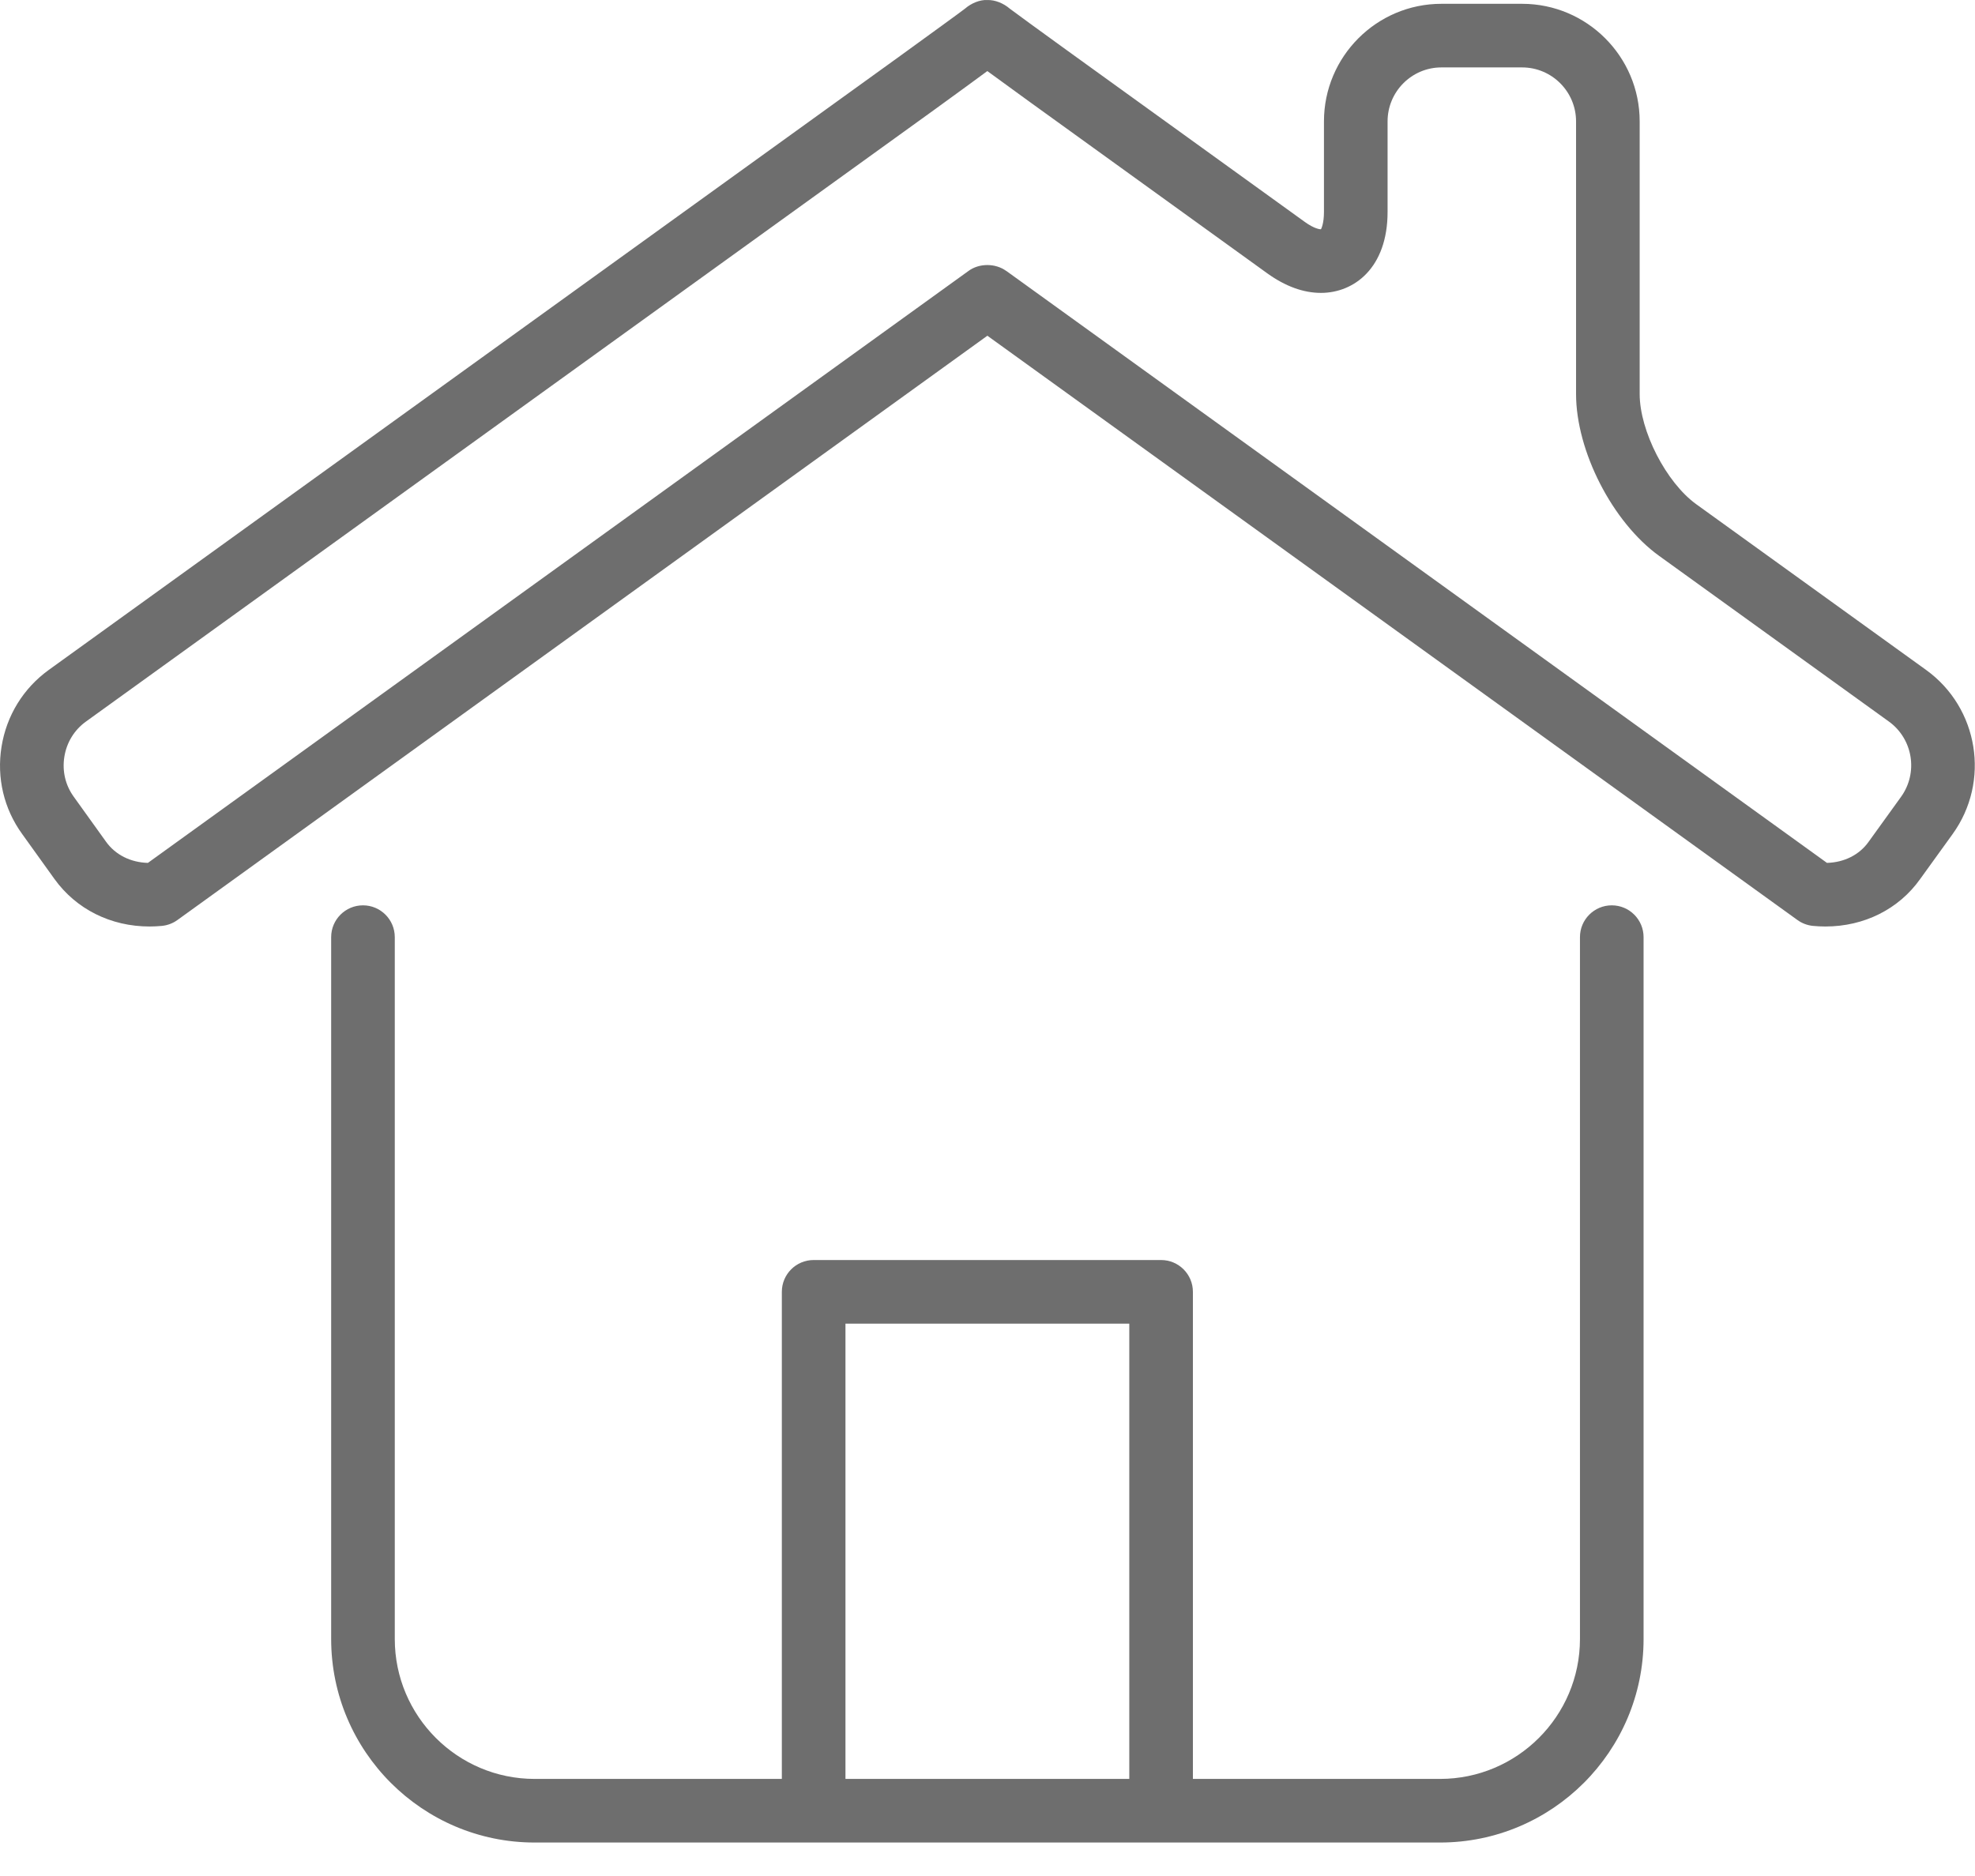
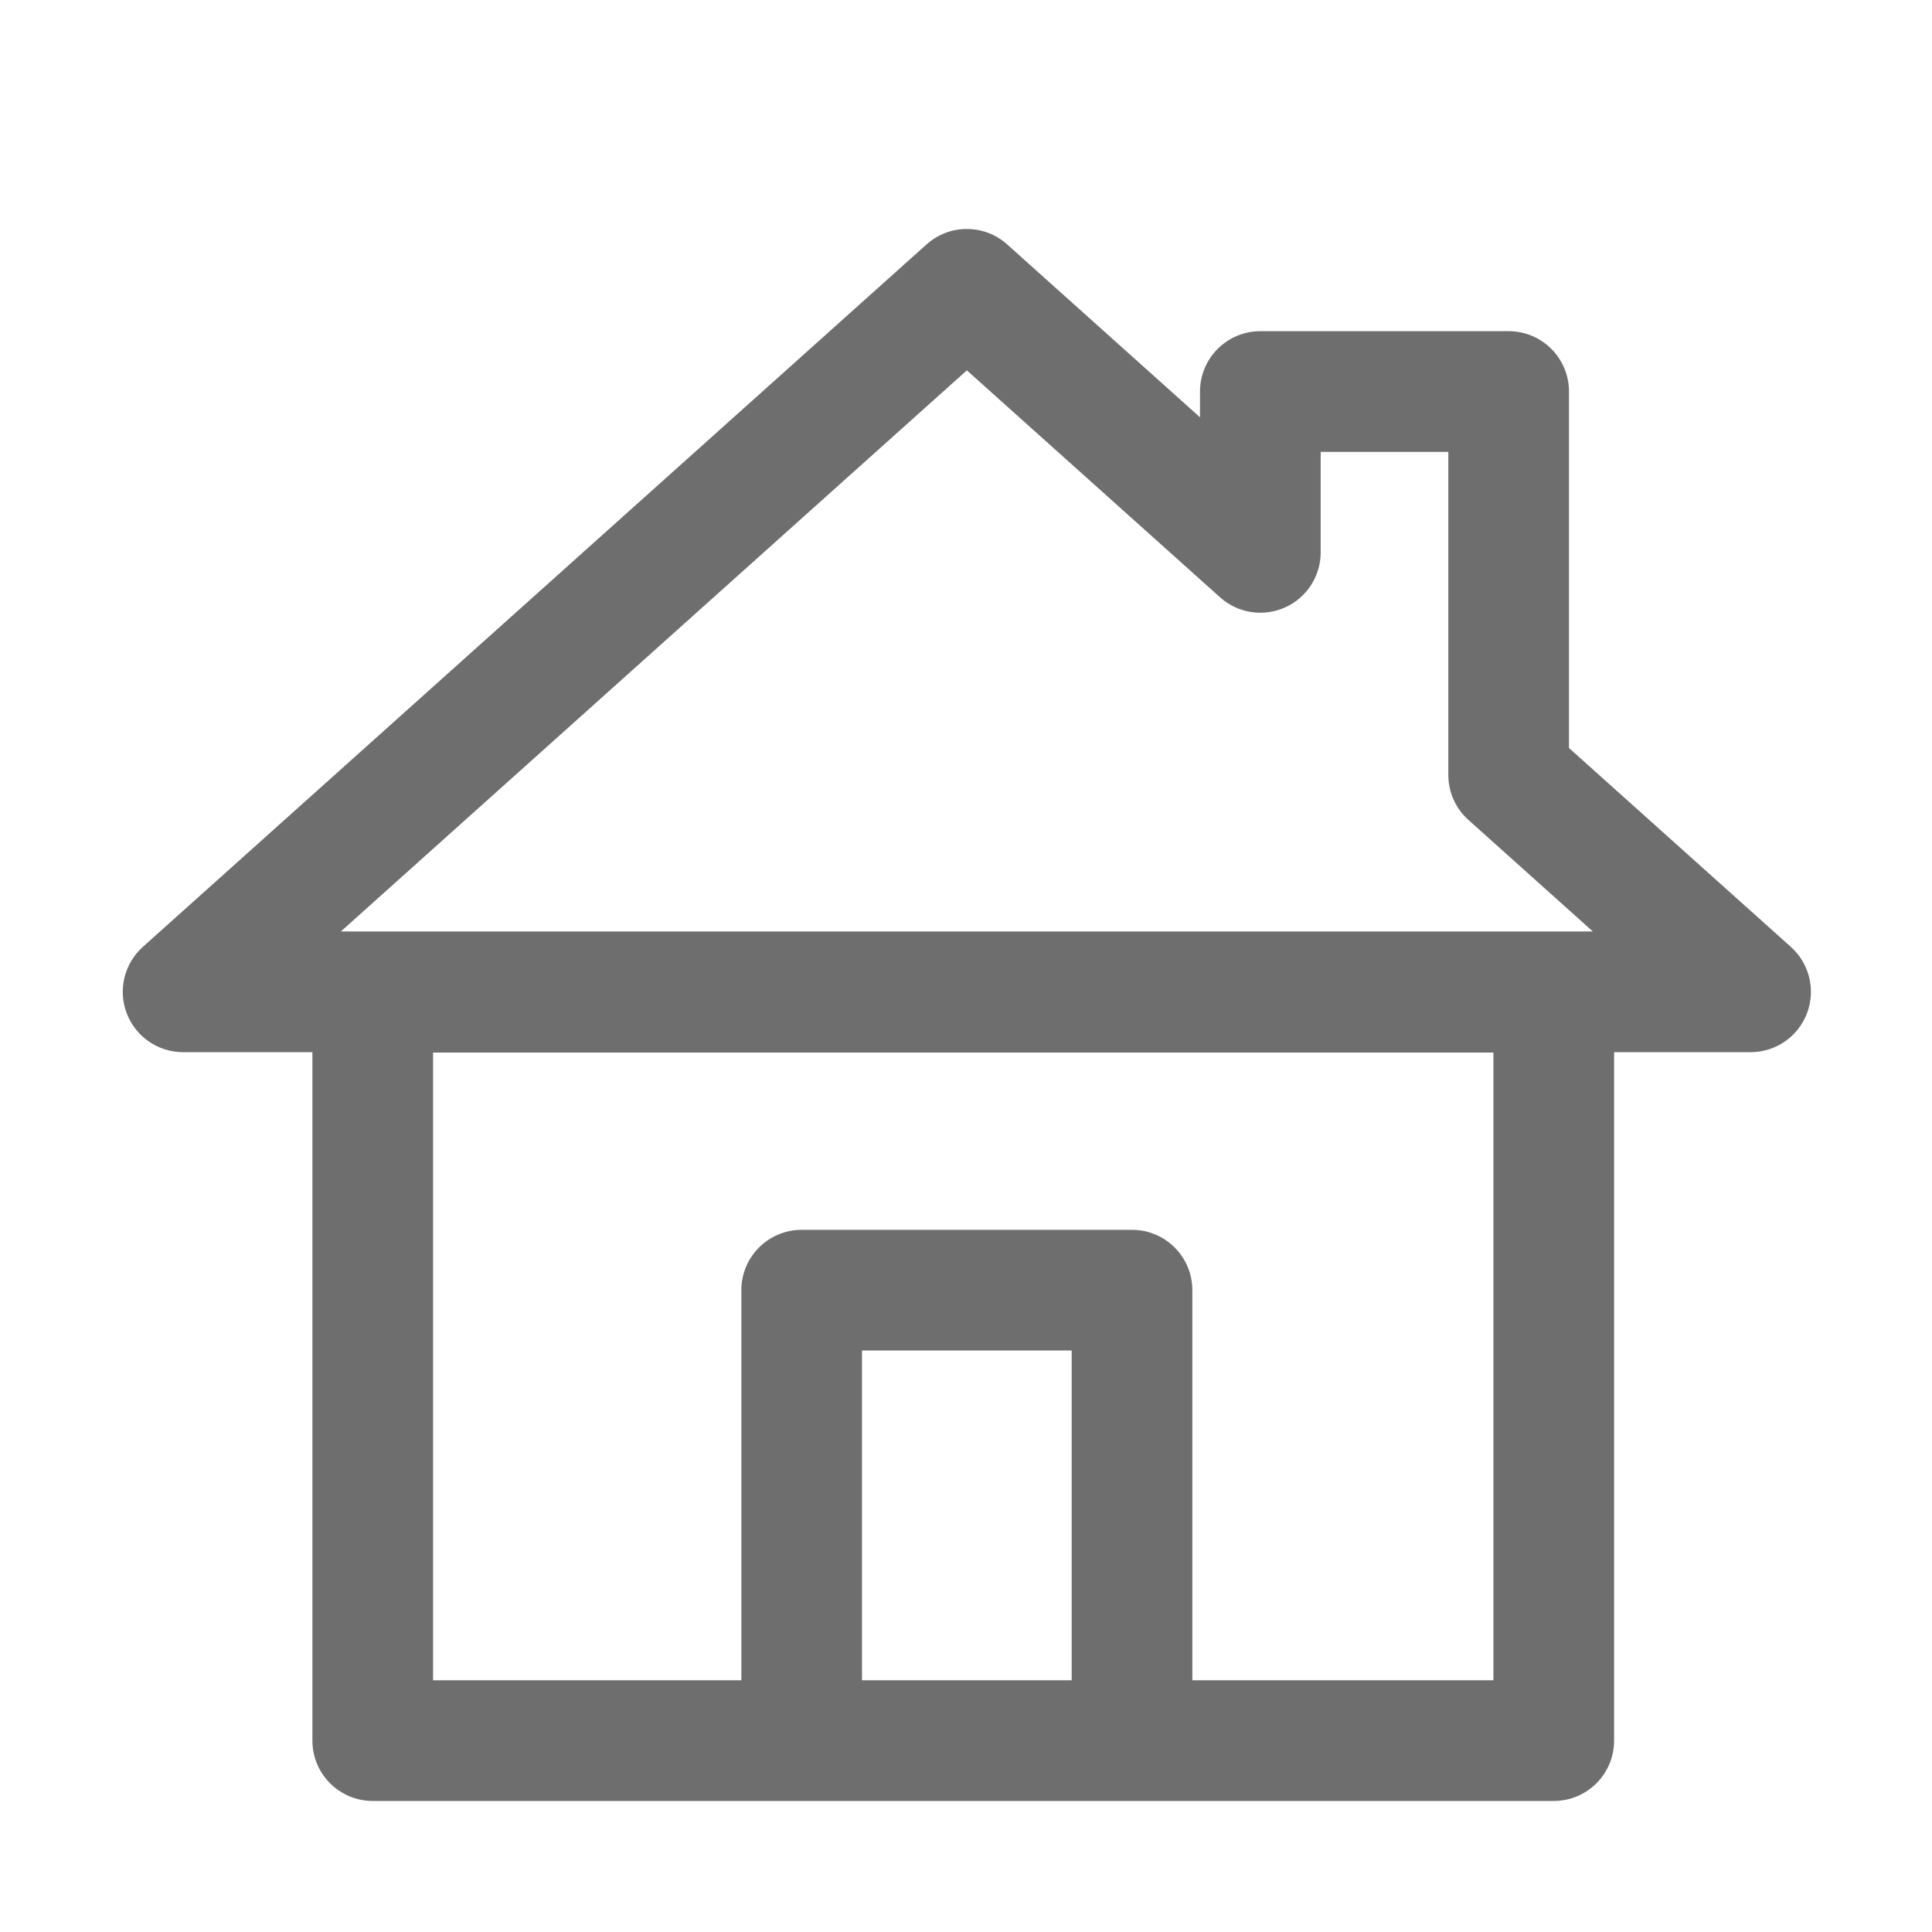
- <svg xmlns="http://www.w3.org/2000/svg" class="icon" width="200px" height="189.98px" viewBox="0 0 1078 1024" version="1.1">
-   <path d="M879.742 494.222C870.158 494.222 862.38 502 862.38 511.584L862.38 894.737C862.38 936.847 828.118 971.109 786.008 971.109L651.114 971.109 651.114 705.209C651.114 695.625 643.336 687.847 633.752 687.847L444.108 687.847C434.524 687.847 426.746 695.625 426.746 705.209L426.746 971.109 291.805 971.109C249.719 971.109 215.48 936.847 215.48 894.737L215.48 511.584C215.48 502 207.702 494.222 198.118 494.222 188.534 494.222 180.755 502 180.755 511.584L180.755 894.737C180.755 955.992 230.574 1005.834 291.805 1005.834L786.008 1005.834C847.263 1005.834 897.105 955.992 897.105 894.737L897.105 511.584C897.105 502 889.326 494.222 879.742 494.222L879.742 494.222ZM461.471 722.572 616.389 722.572 616.389 971.086 461.471 971.086 461.471 722.572ZM1051.306 365.717 925.81 275.224C909.397 263.325 894.975 235.221 894.975 215.081L894.975 66.273C894.975 30.877 866.176 2.079 830.803 2.079L786.749 2.079C751.399 2.079 722.647 30.877 722.647 66.273L722.647 115.721C722.647 122.065 721.166 124.935 721.004 125.167 720.471 125.167 717.485 124.981 712.114 121.092L582.336 27.451C566.594 16.038 553.885 6.825 551.153 4.718 547.796 1.824 543.19-0.12 538.907 0.018 534.856-0.213 530.133 1.755 526.776 4.672 523.79 6.987 508.071 18.376 489.551 31.803L26.601 365.717C12.711 375.764 3.566 390.626 0.835 407.618-1.897 424.587 2.131 441.556 12.109 455.307L29.726 479.846C41.578 496.328 60.492 505.773 81.605 505.773L81.628 505.773C83.85 505.773 86.096 505.658 88.341 505.449 91.397 505.148 94.314 504.06 96.814 502.255L538.93 183.273 981.115 502.255C983.616 504.06 986.533 505.148 989.588 505.449 991.834 505.658 994.079 505.773 996.325 505.773 1017.507 505.773 1036.397 496.305 1048.065 479.869L1065.775 455.33C1086.494 426.601 1079.989 386.413 1051.306 365.717L1051.306 365.717ZM1037.624 435.004 1019.845 459.659C1014.845 466.65 1006.627 470.794 997.205 471.049L549.232 147.877 549.209 147.9C543.398 143.663 534.37 143.501 528.351 148.108L80.725 471.049C71.28 470.794 63.015 466.65 57.922 459.566L40.282 434.981C35.698 428.684 33.87 420.929 35.12 413.128 36.37 405.303 40.56 398.474 46.926 393.89L509.923 59.953C523.559 50.045 532.68 43.424 538.907 38.794 544.185 42.684 551.57 48.008 561.941 55.555L691.812 149.289C701.604 156.303 711.42 159.891 721.004 159.891 739.107 159.891 757.372 146.233 757.372 115.721L757.372 66.273C757.372 50.022 770.544 36.804 786.749 36.804L830.803 36.804C847.032 36.804 860.25 50.022 860.25 66.273L860.25 215.081C860.25 246.24 880.113 285.016 905.485 303.374L1031.003 393.89C1044.153 403.382 1047.116 421.832 1037.624 435.004L1037.624 435.004Z" fill="#6E6E6E" />
+ <svg xmlns="http://www.w3.org/2000/svg" class="icon" width="200px" height="200.00px" viewBox="0 0 1024 1024" version="1.1">
+   <path d="M949.198 501.88 831.595 396.466 831.595 207.516c0-17.661-14.317-31.978-31.978-31.978L668.008 175.538c-17.661 0-31.978 14.317-31.978 31.978l0 13.655-102.235-91.639c-12.148-10.889-30.542-10.889-42.689 0L75.701 501.88c-9.869 8.845-13.258 22.862-8.523 35.239 4.735 12.378 16.614 20.552 29.867 20.552l68.532 0 0 364.899c0 17.661 14.317 31.978 31.978 31.978l227.355 0L599.989 954.547l223.536 0c17.661 0 31.978-14.317 31.978-31.978L855.503 557.67l72.35 0c13.252 0 25.132-8.174 29.867-20.552C962.456 524.741 959.067 510.725 949.198 501.88zM456.889 890.591 456.889 715.791 568.011 715.791l0 174.799L456.889 890.591zM791.547 890.591 631.967 890.591 631.967 683.813c0-17.661-14.317-31.978-31.978-31.978L424.911 651.835c-17.661 0-31.978 14.317-31.978 31.978l0 206.777L229.534 890.591l0-332.708 562.013 0L791.547 890.591zM512.449 196.289l134.214 120.303c9.396 8.423 22.867 10.53 34.384 5.387 11.521-5.144 18.939-16.583 18.939-29.199l0-53.285 67.652 0 0 171.252c0 9.088 3.866 17.746 10.634 23.812l65.995 59.155L180.632 493.715 512.449 196.289z" fill="#6e6e6e" />
</svg>
